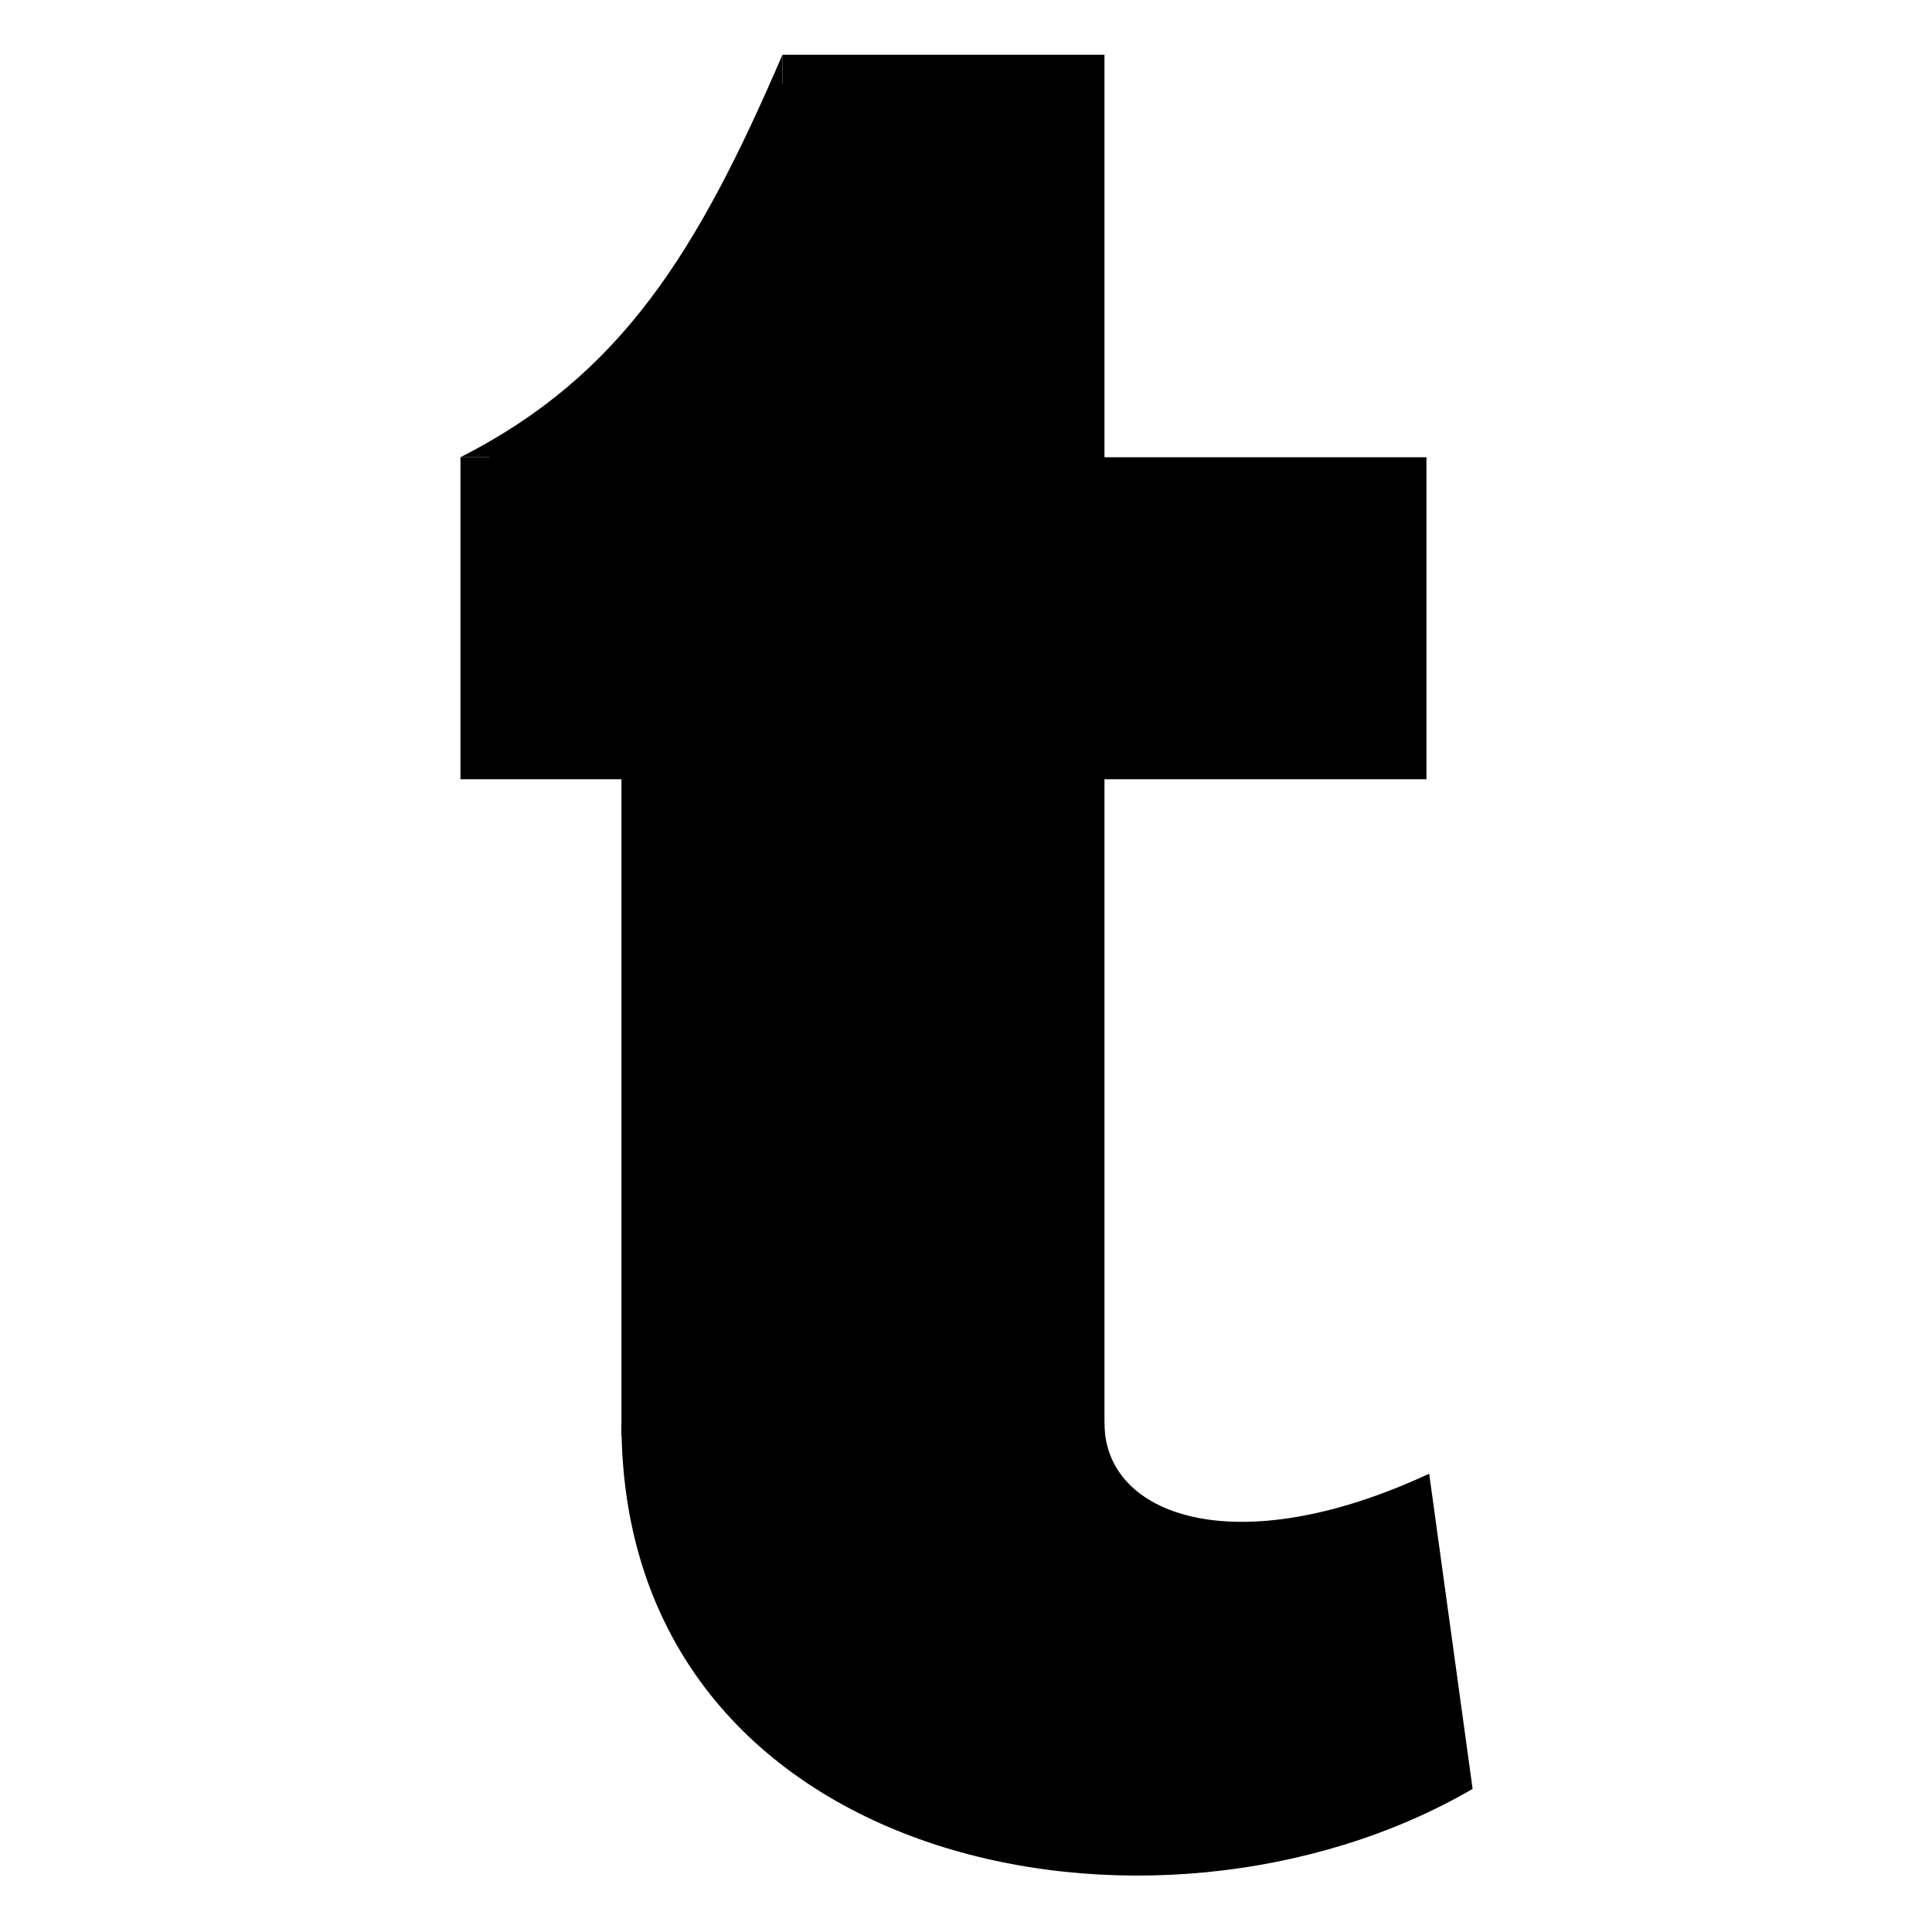
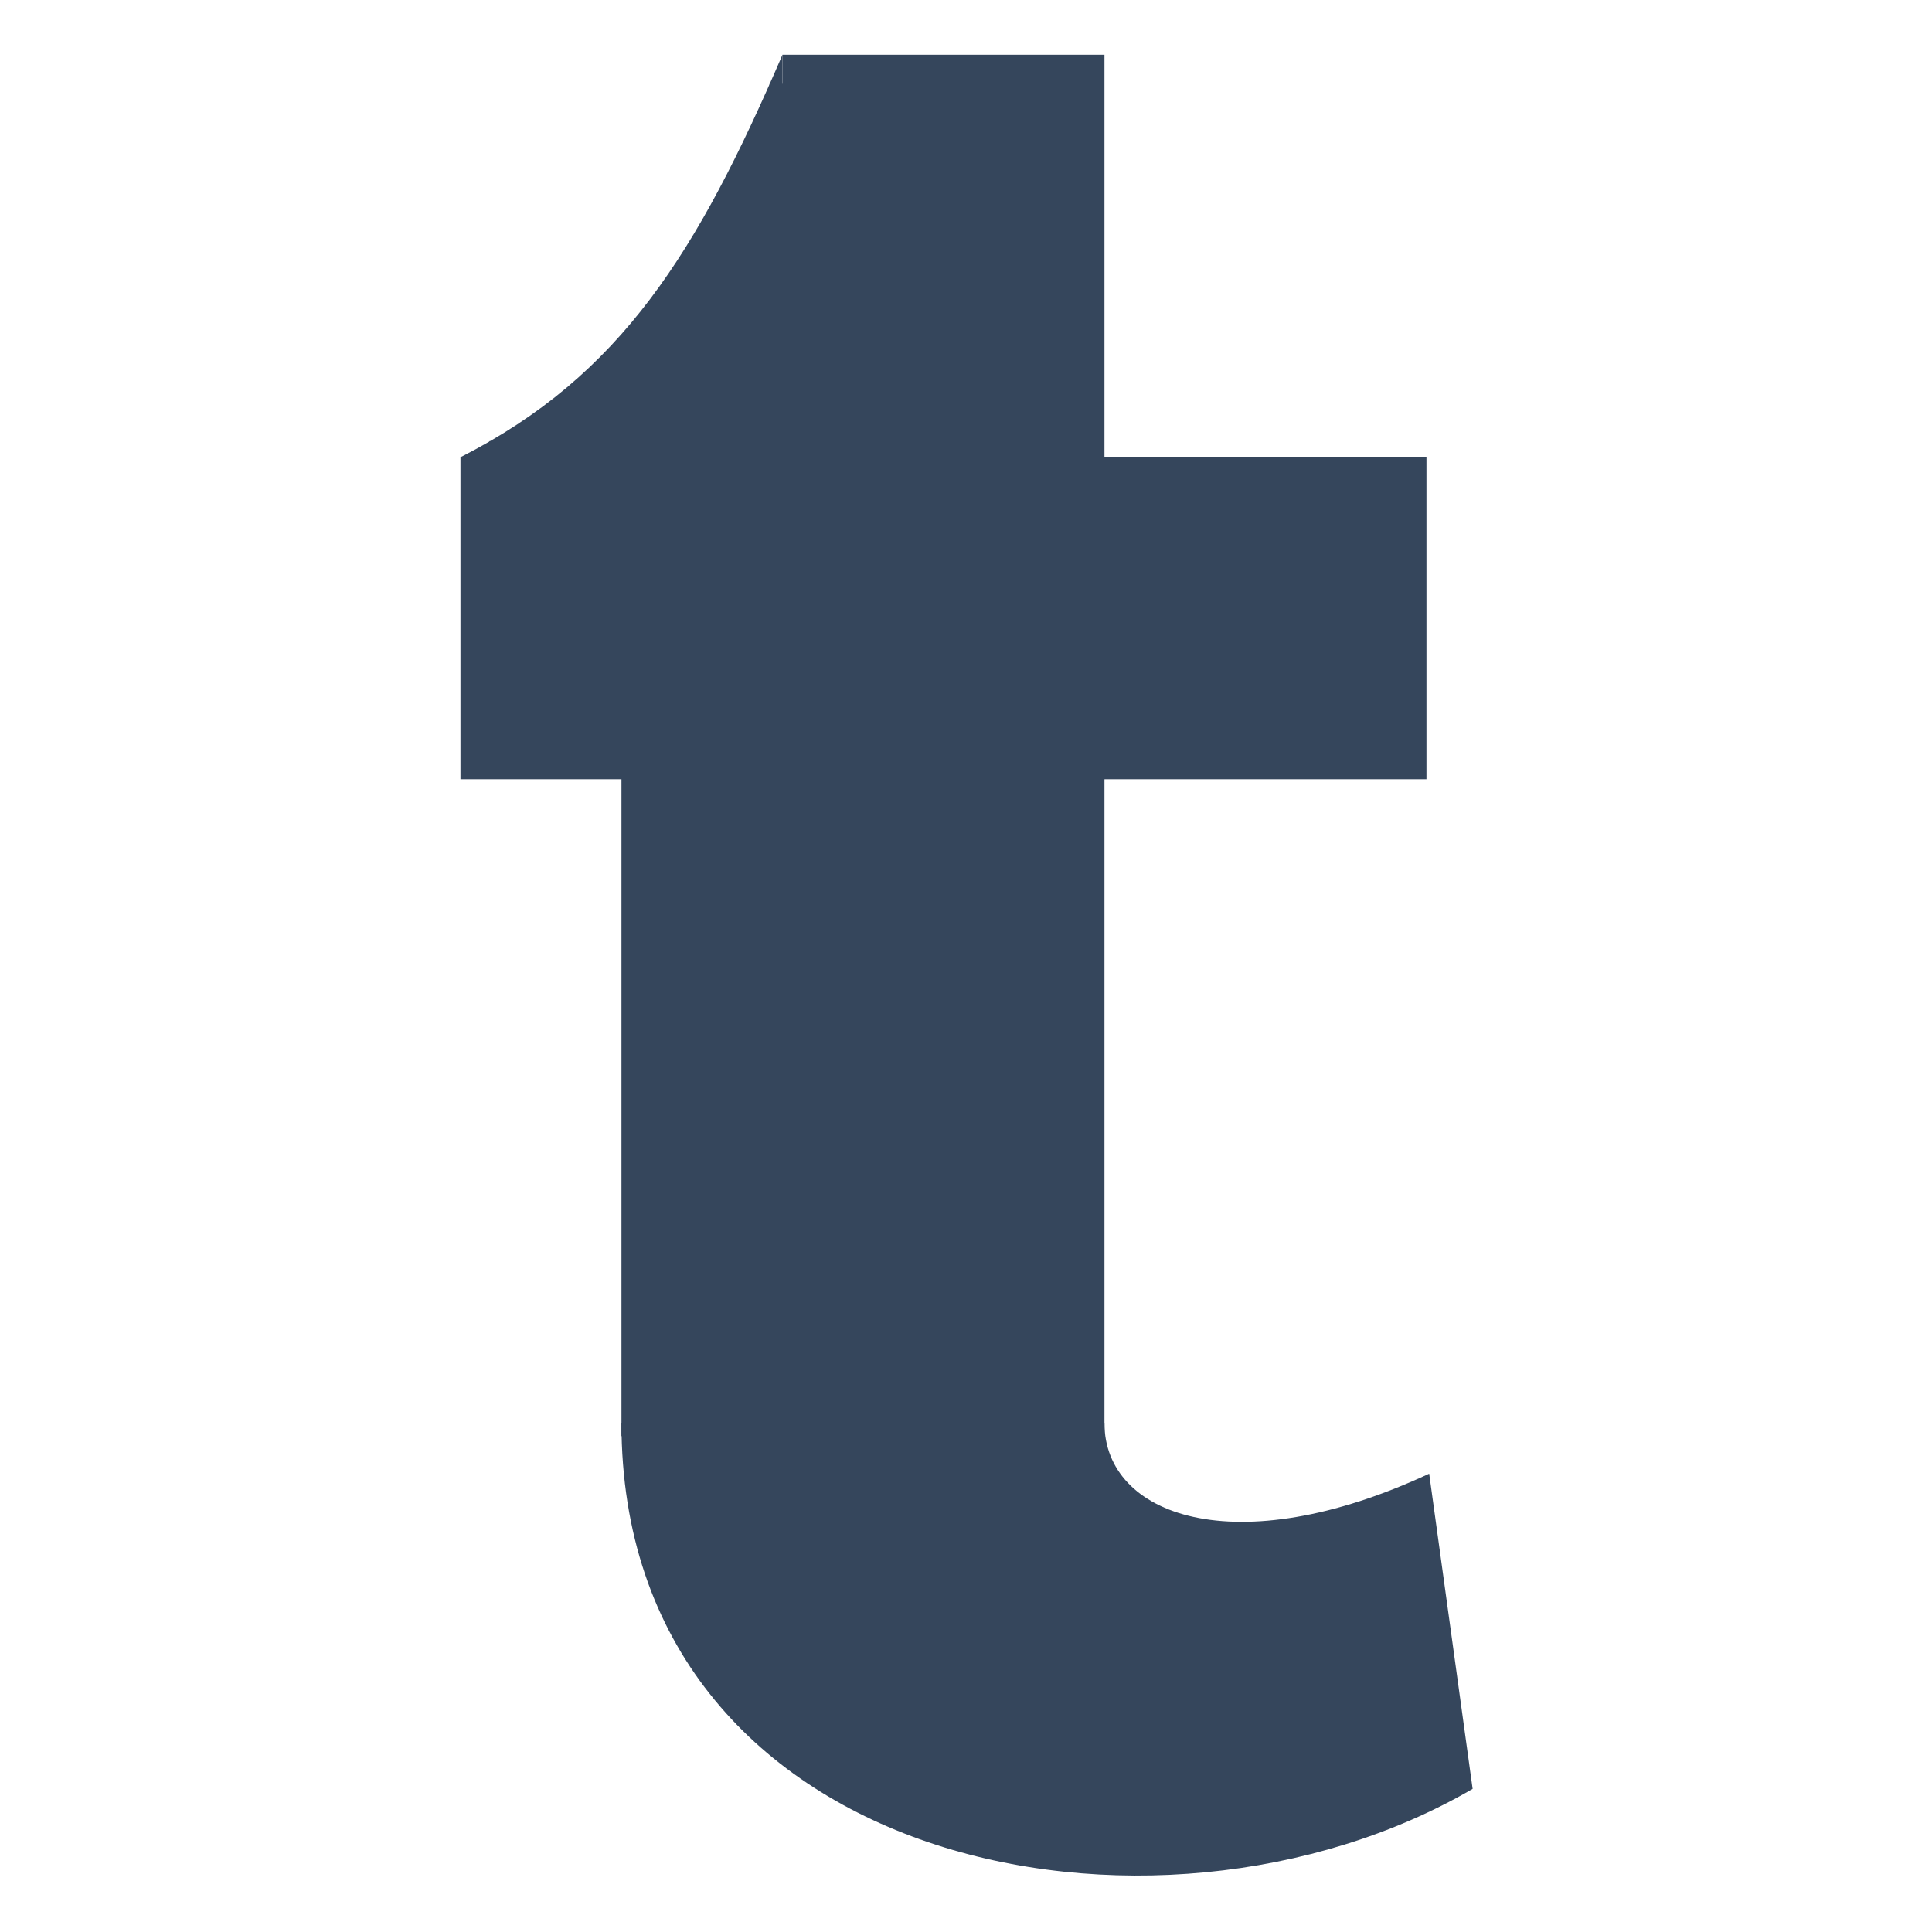
<svg xmlns="http://www.w3.org/2000/svg" version="1.1" id="Layer_1" x="0px" y="0px" width="600px" height="600px" viewBox="0 0 600 600" enable-background="new 0 0 600 600" xml:space="preserve">
-   <rect x="143" y="142" width="300" height="100" />
-   <rect x="243" y="17" width="100" height="225" />
-   <path d="M243,142H143c50-25.411,73.667-63.818,100-125V142z" />
-   <rect x="193" y="237" width="150" height="209" />
-   <path d="M443.847,457.67l13.491,97.887C358.664,613,193,580.035,193,442h150C343,470.69,383.496,485.758,443.847,457.67z" />
-   <rect x="239" y="26" width="100" height="122" />
-   <rect x="152" y="137" width="116" height="100" />
+   <rect x="143" y="142" fill="#35465C" width="300" height="100" />
+   <rect x="243" y="17" fill="#35465C" width="100" height="225" />
+   <path fill="#35465C" d="M243,142H143c50-25.411,73.667-63.818,100-125V142z" />
+   <rect x="193" y="237" fill="#35465C" width="150" height="209" />
+   <path fill="#35465C" d="M443.847,457.67l13.491,97.887C358.664,613,193,580.035,193,442h150  C343,470.69,383.496,485.758,443.847,457.67z" />
+   <rect x="239" y="26" fill="#35465C" width="100" height="122" />
+   <rect x="152" y="137" fill="#35465C" width="116" height="100" />
</svg>
